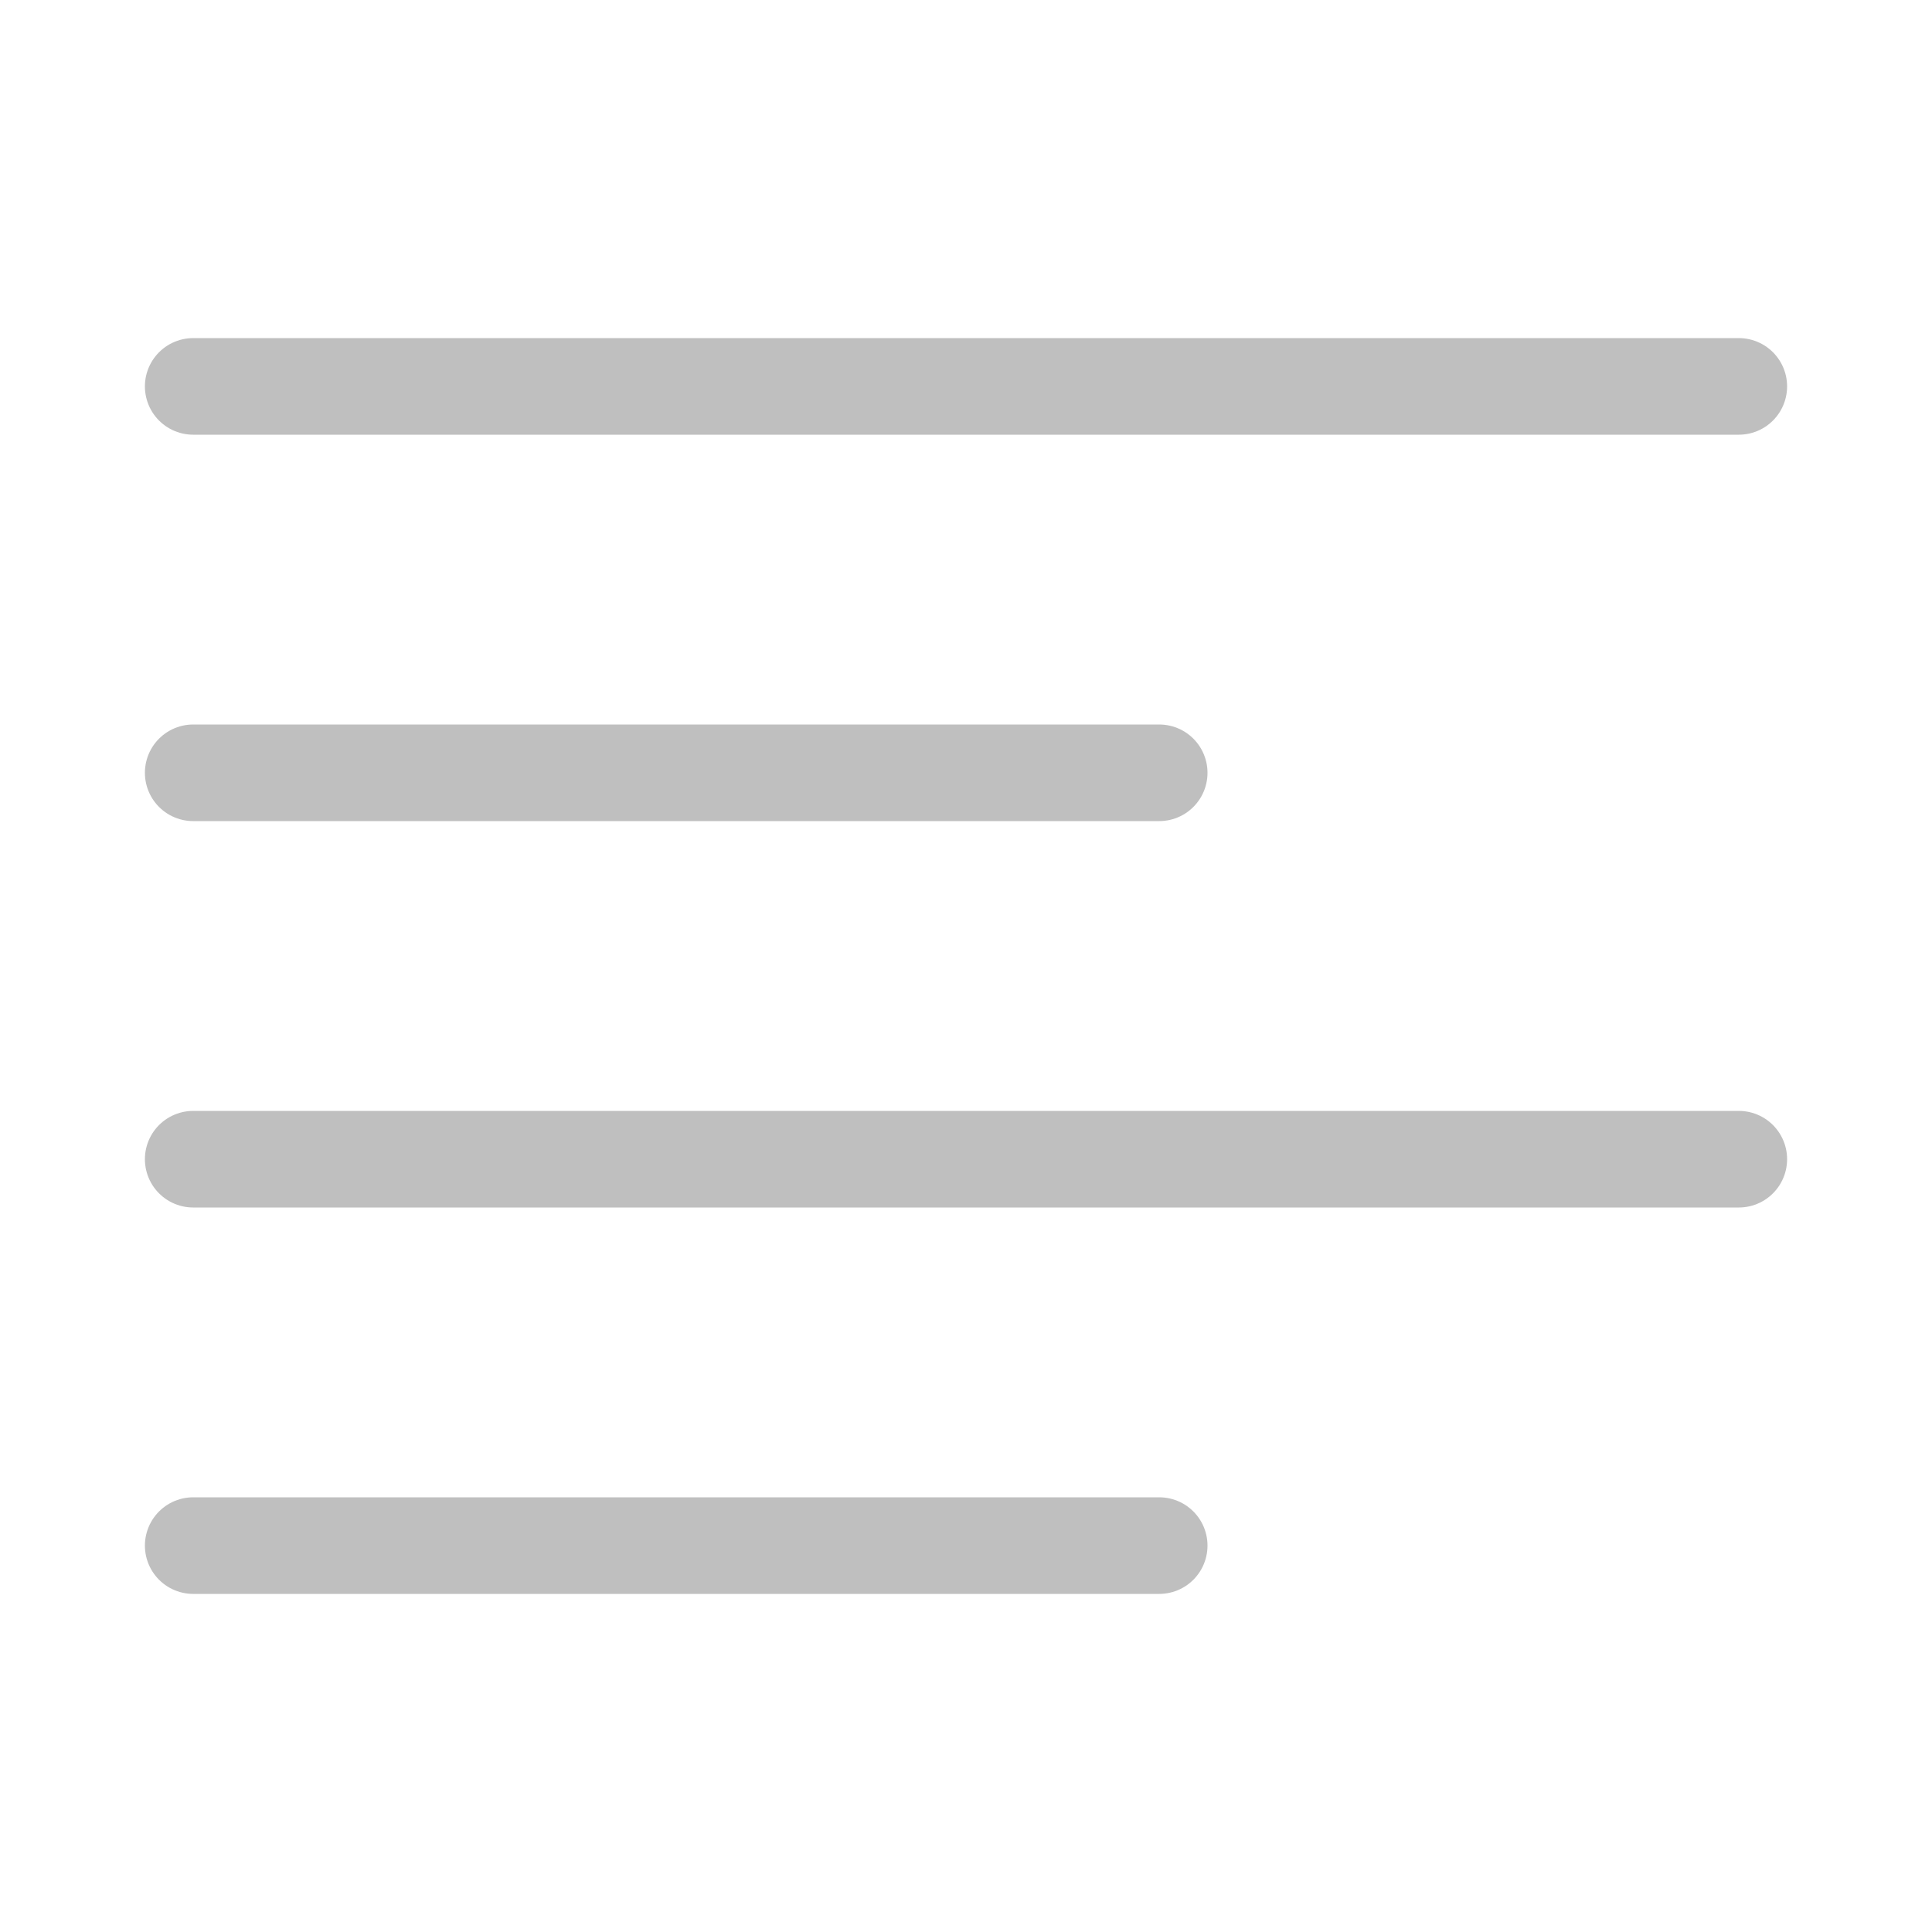
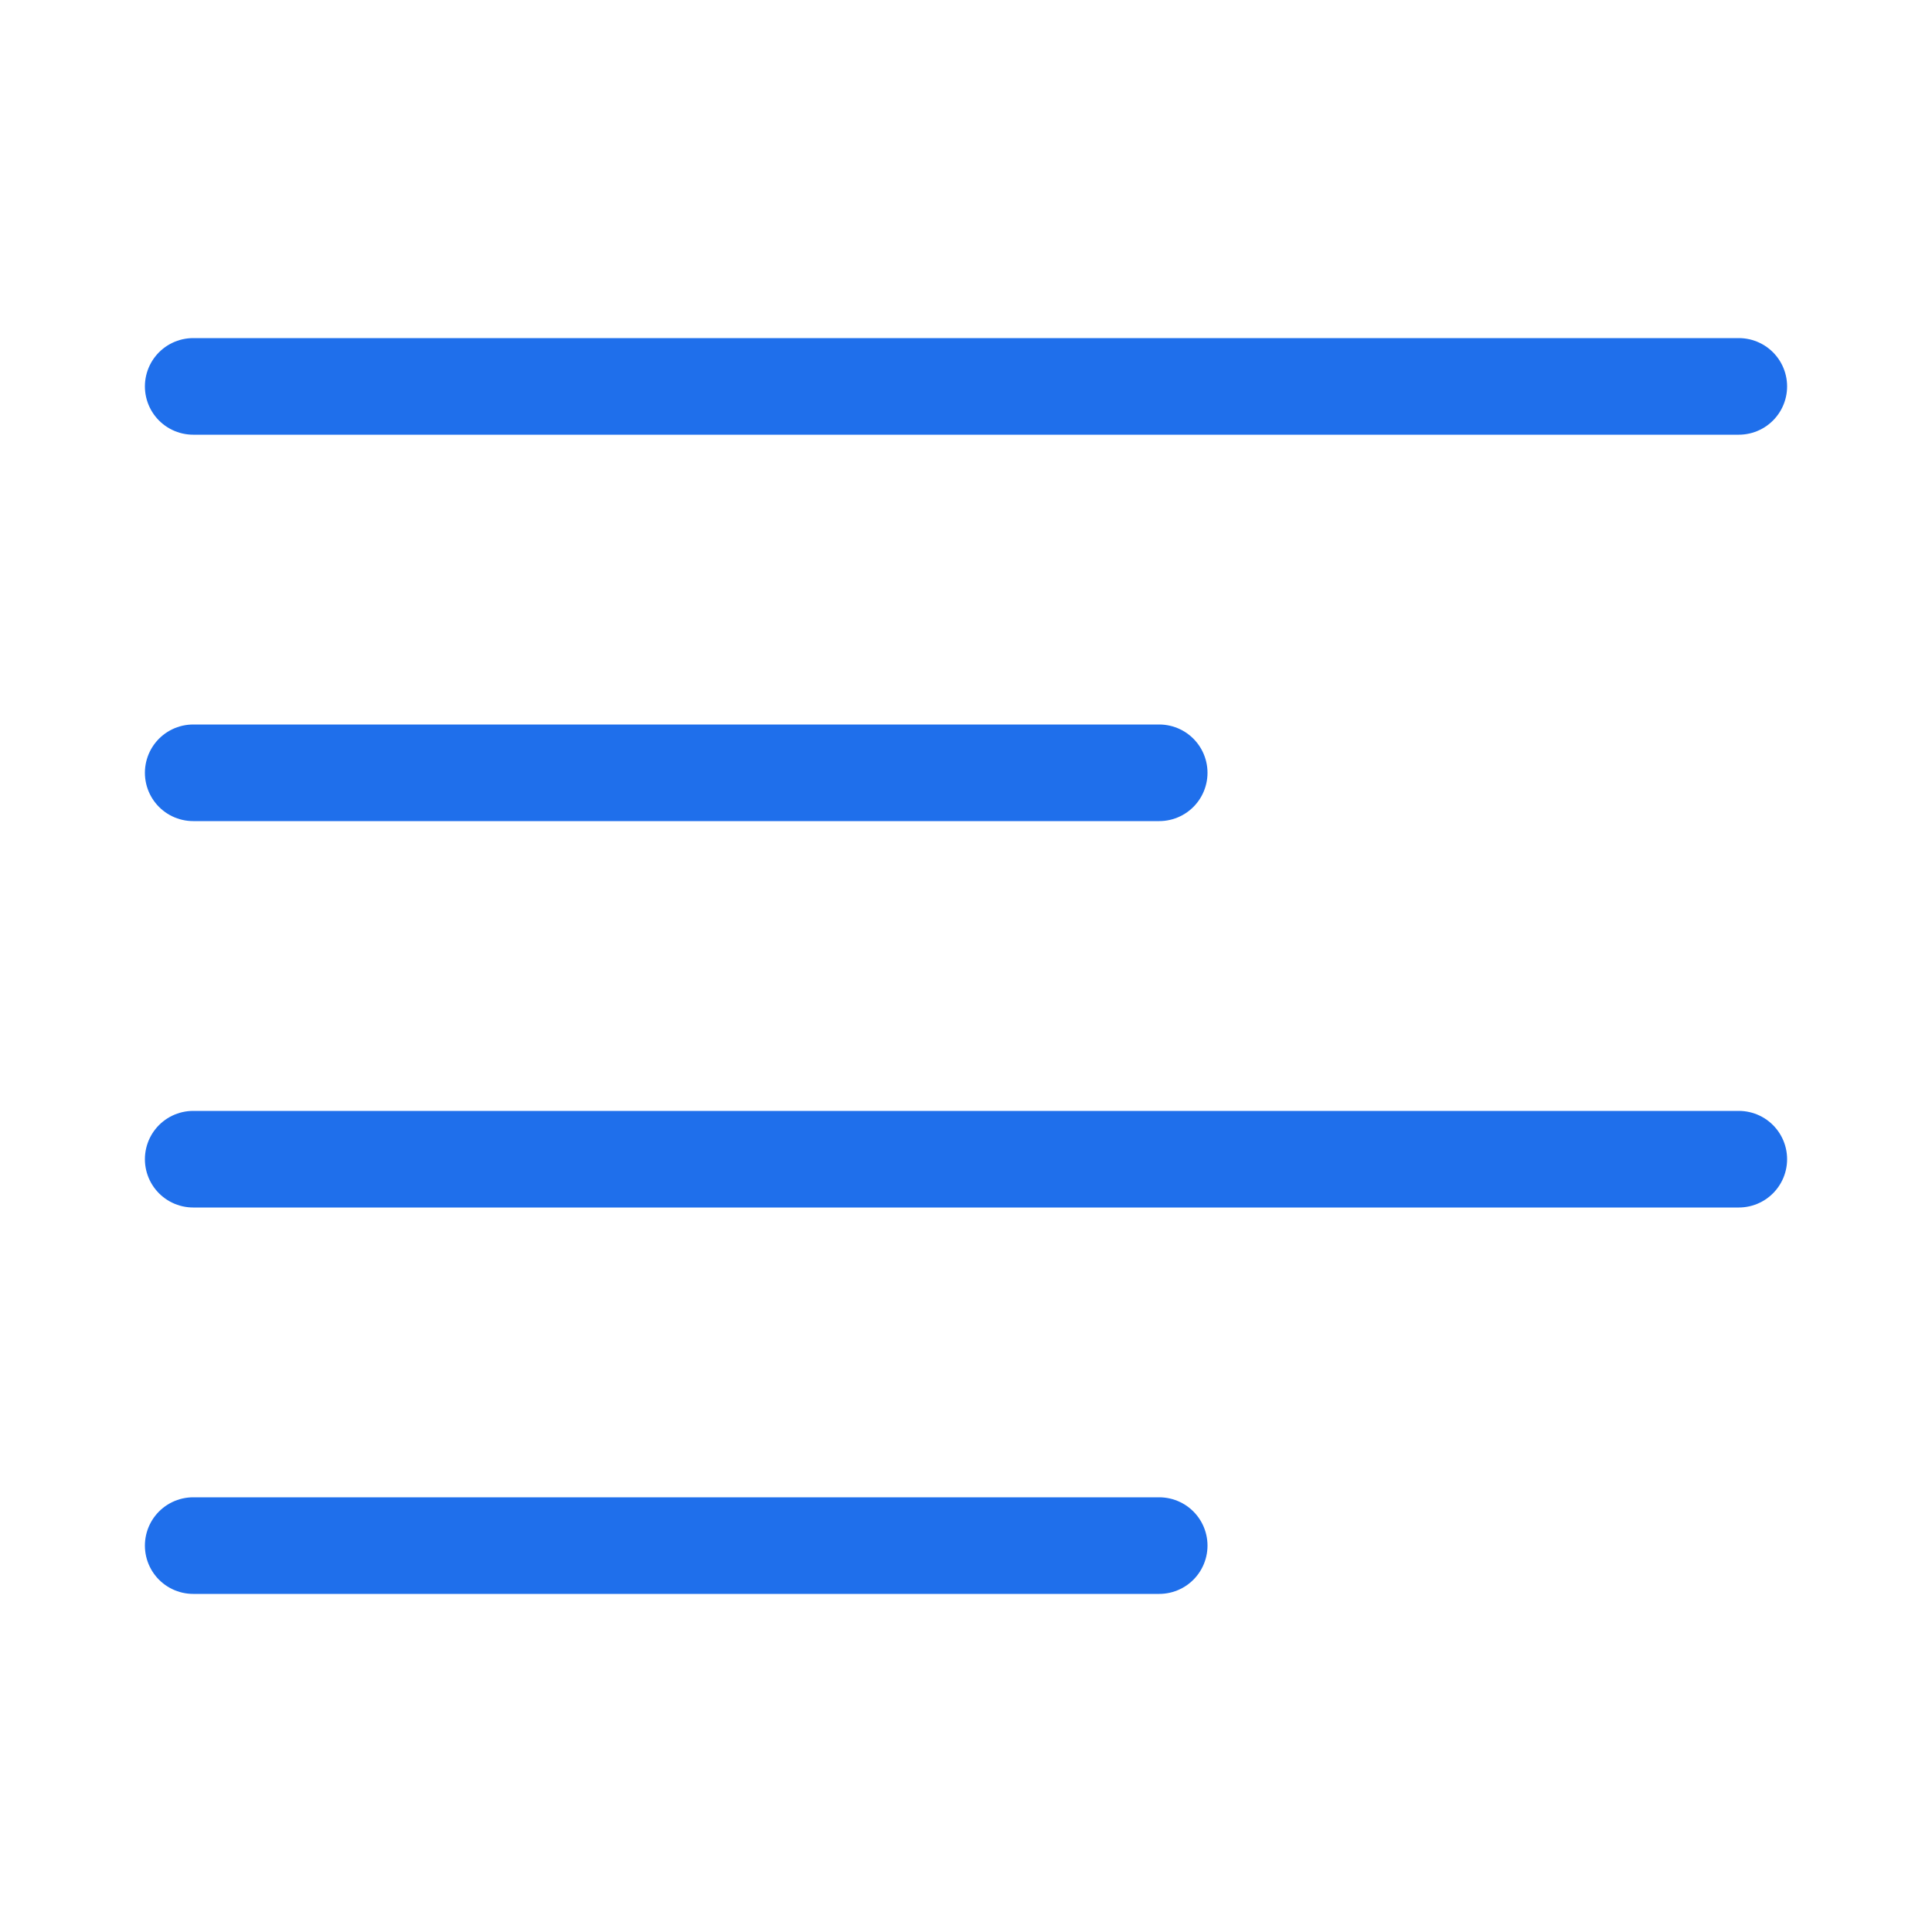
<svg xmlns="http://www.w3.org/2000/svg" width="100" height="100" viewBox="0 0 100 100">
-   <line x1="10" y1="20" x2="90" y2="20" stroke="#BFBFBF" stroke-width="5" stroke-linecap="round" />
-   <line x1="10" y1="40" x2="60" y2="40" stroke="#BFBFBF" stroke-width="5" stroke-linecap="round" />
-   <line x1="10" y1="60" x2="90" y2="60" stroke="#BFBFBF" stroke-width="5" stroke-linecap="round" />
-   <line x1="10" y1="80" x2="60" y2="80" stroke="#BFBFBF" stroke-width="5" stroke-linecap="round" />
+   <line x1="10" y1="20" x2="90" y2="20" stroke="#1f6feb" stroke-width="5" stroke-linecap="round" />
+   <line x1="10" y1="40" x2="60" y2="40" stroke="#1f6feb" stroke-width="5" stroke-linecap="round" />
+   <line x1="10" y1="60" x2="90" y2="60" stroke="#1f6feb" stroke-width="5" stroke-linecap="round" />
+   <line x1="10" y1="80" x2="60" y2="80" stroke="#1f6feb" stroke-width="5" stroke-linecap="round" />
</svg>
